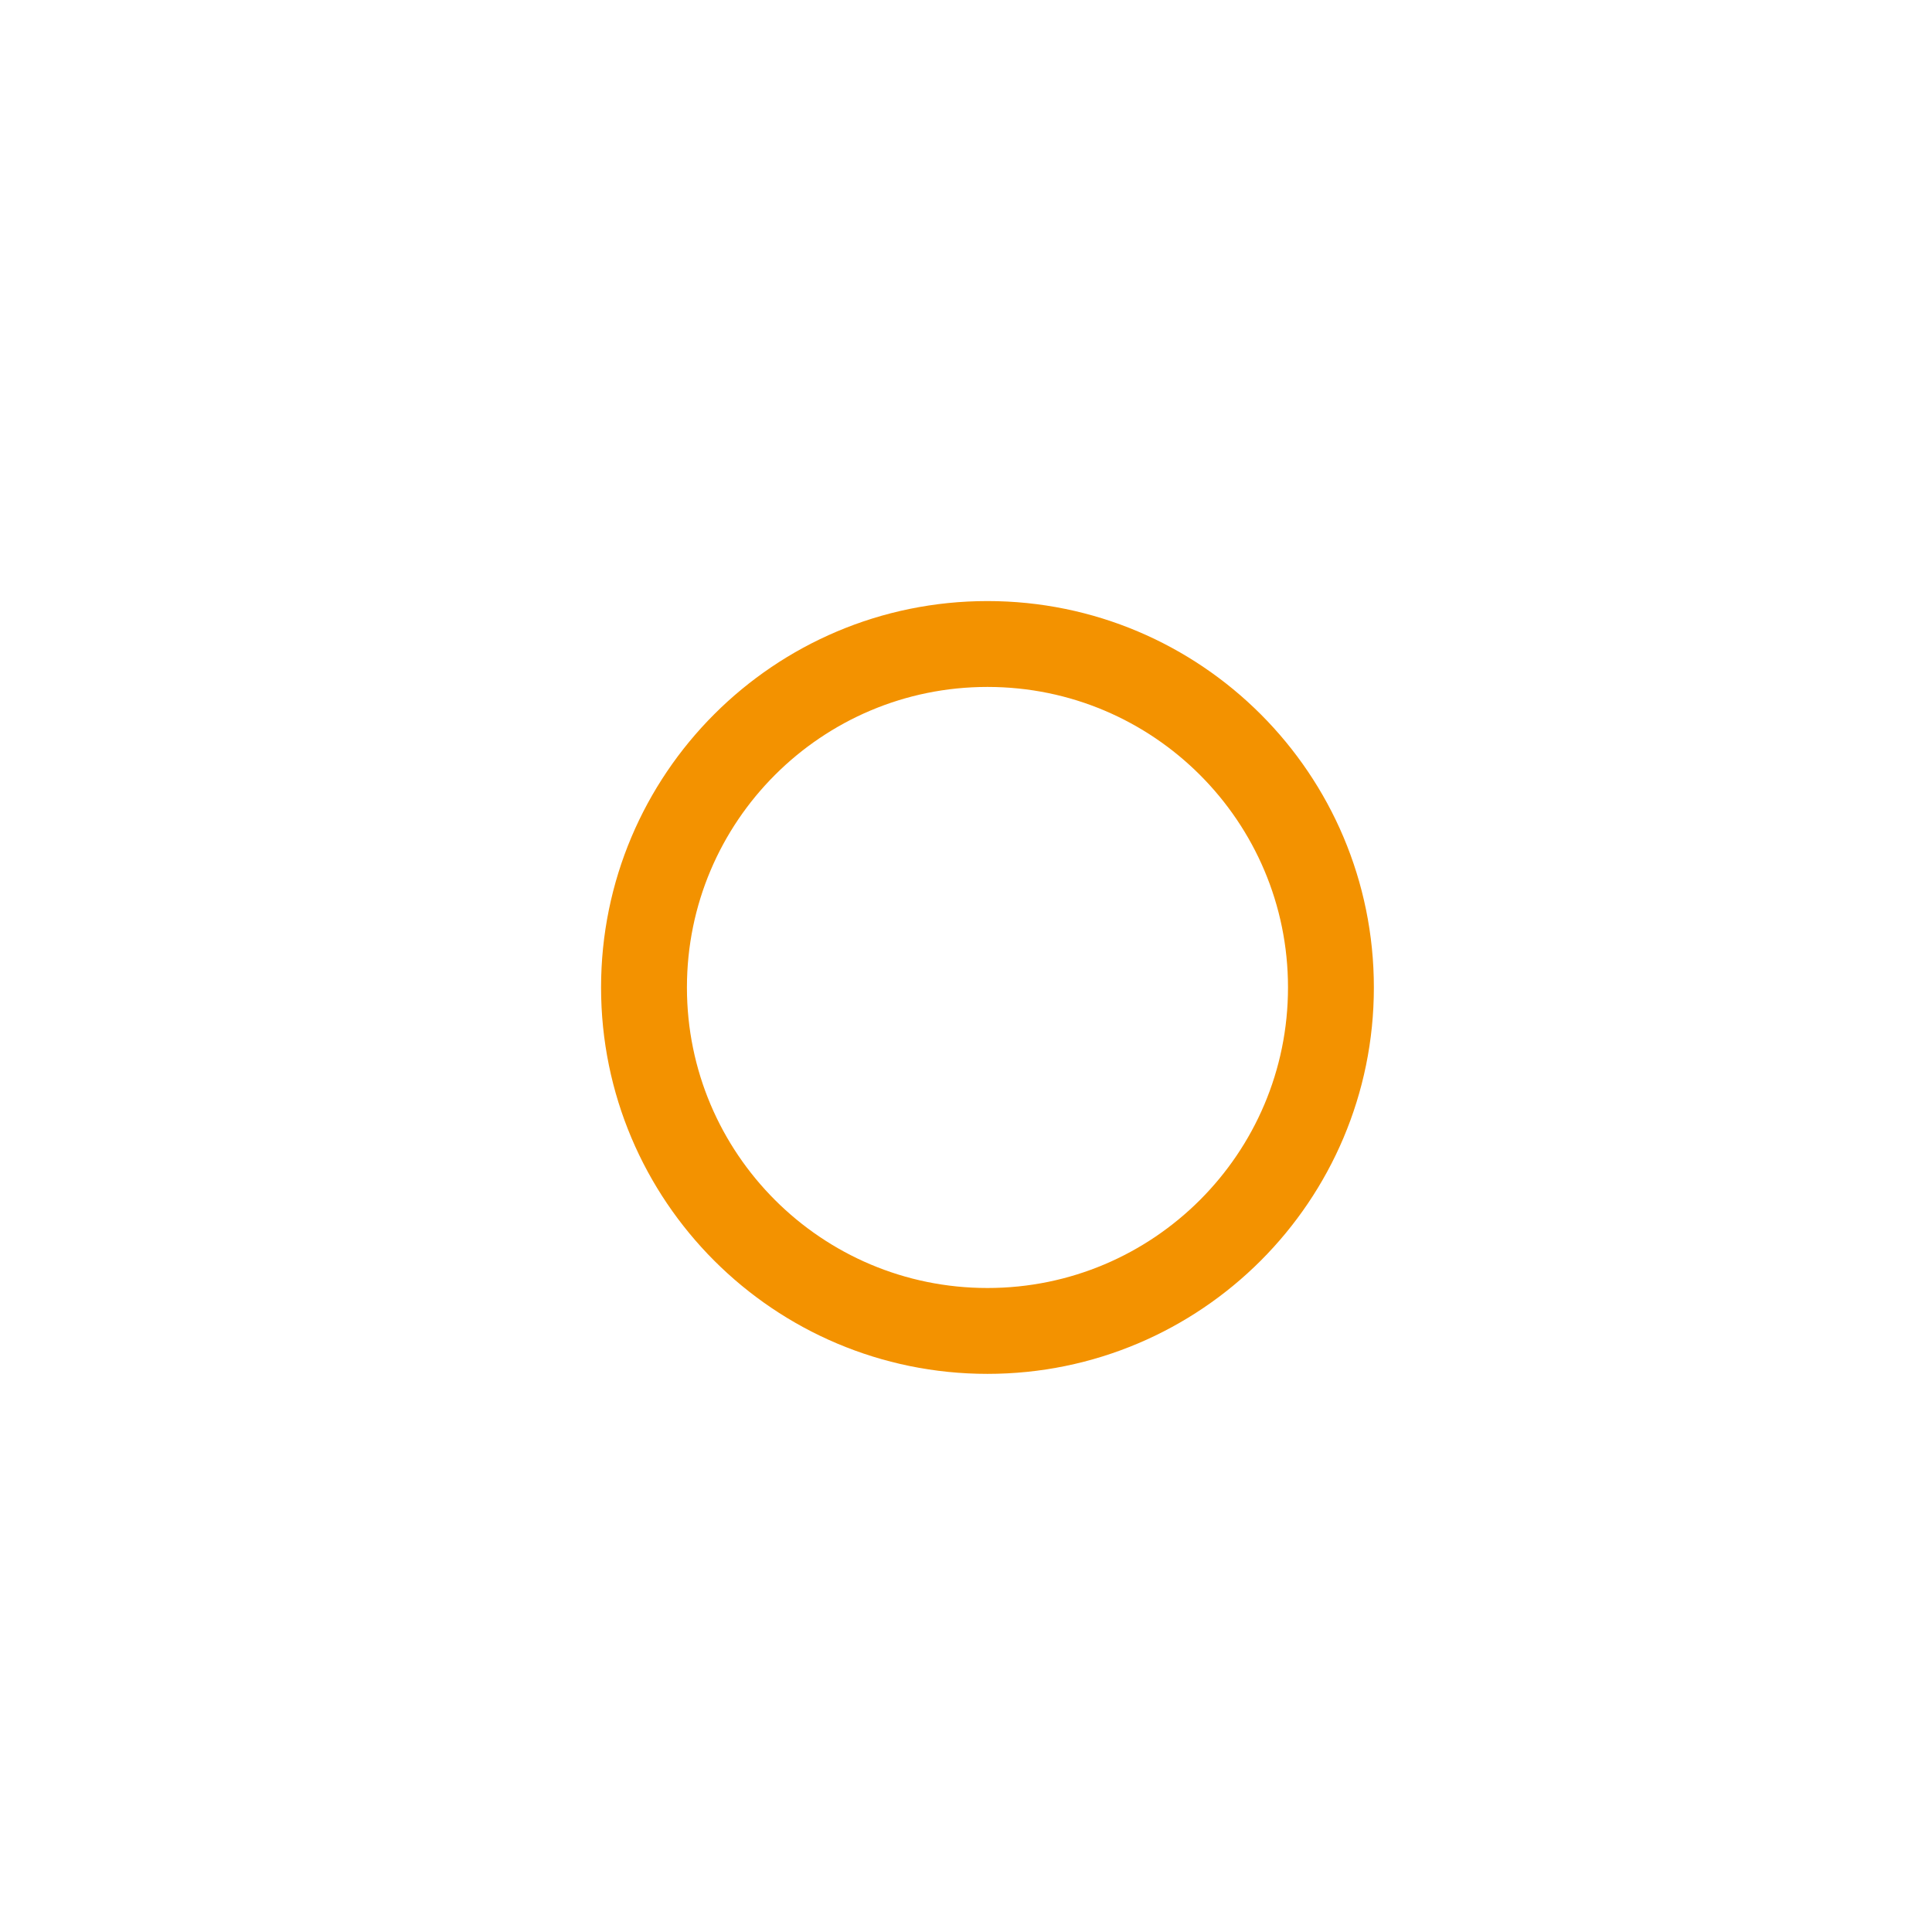
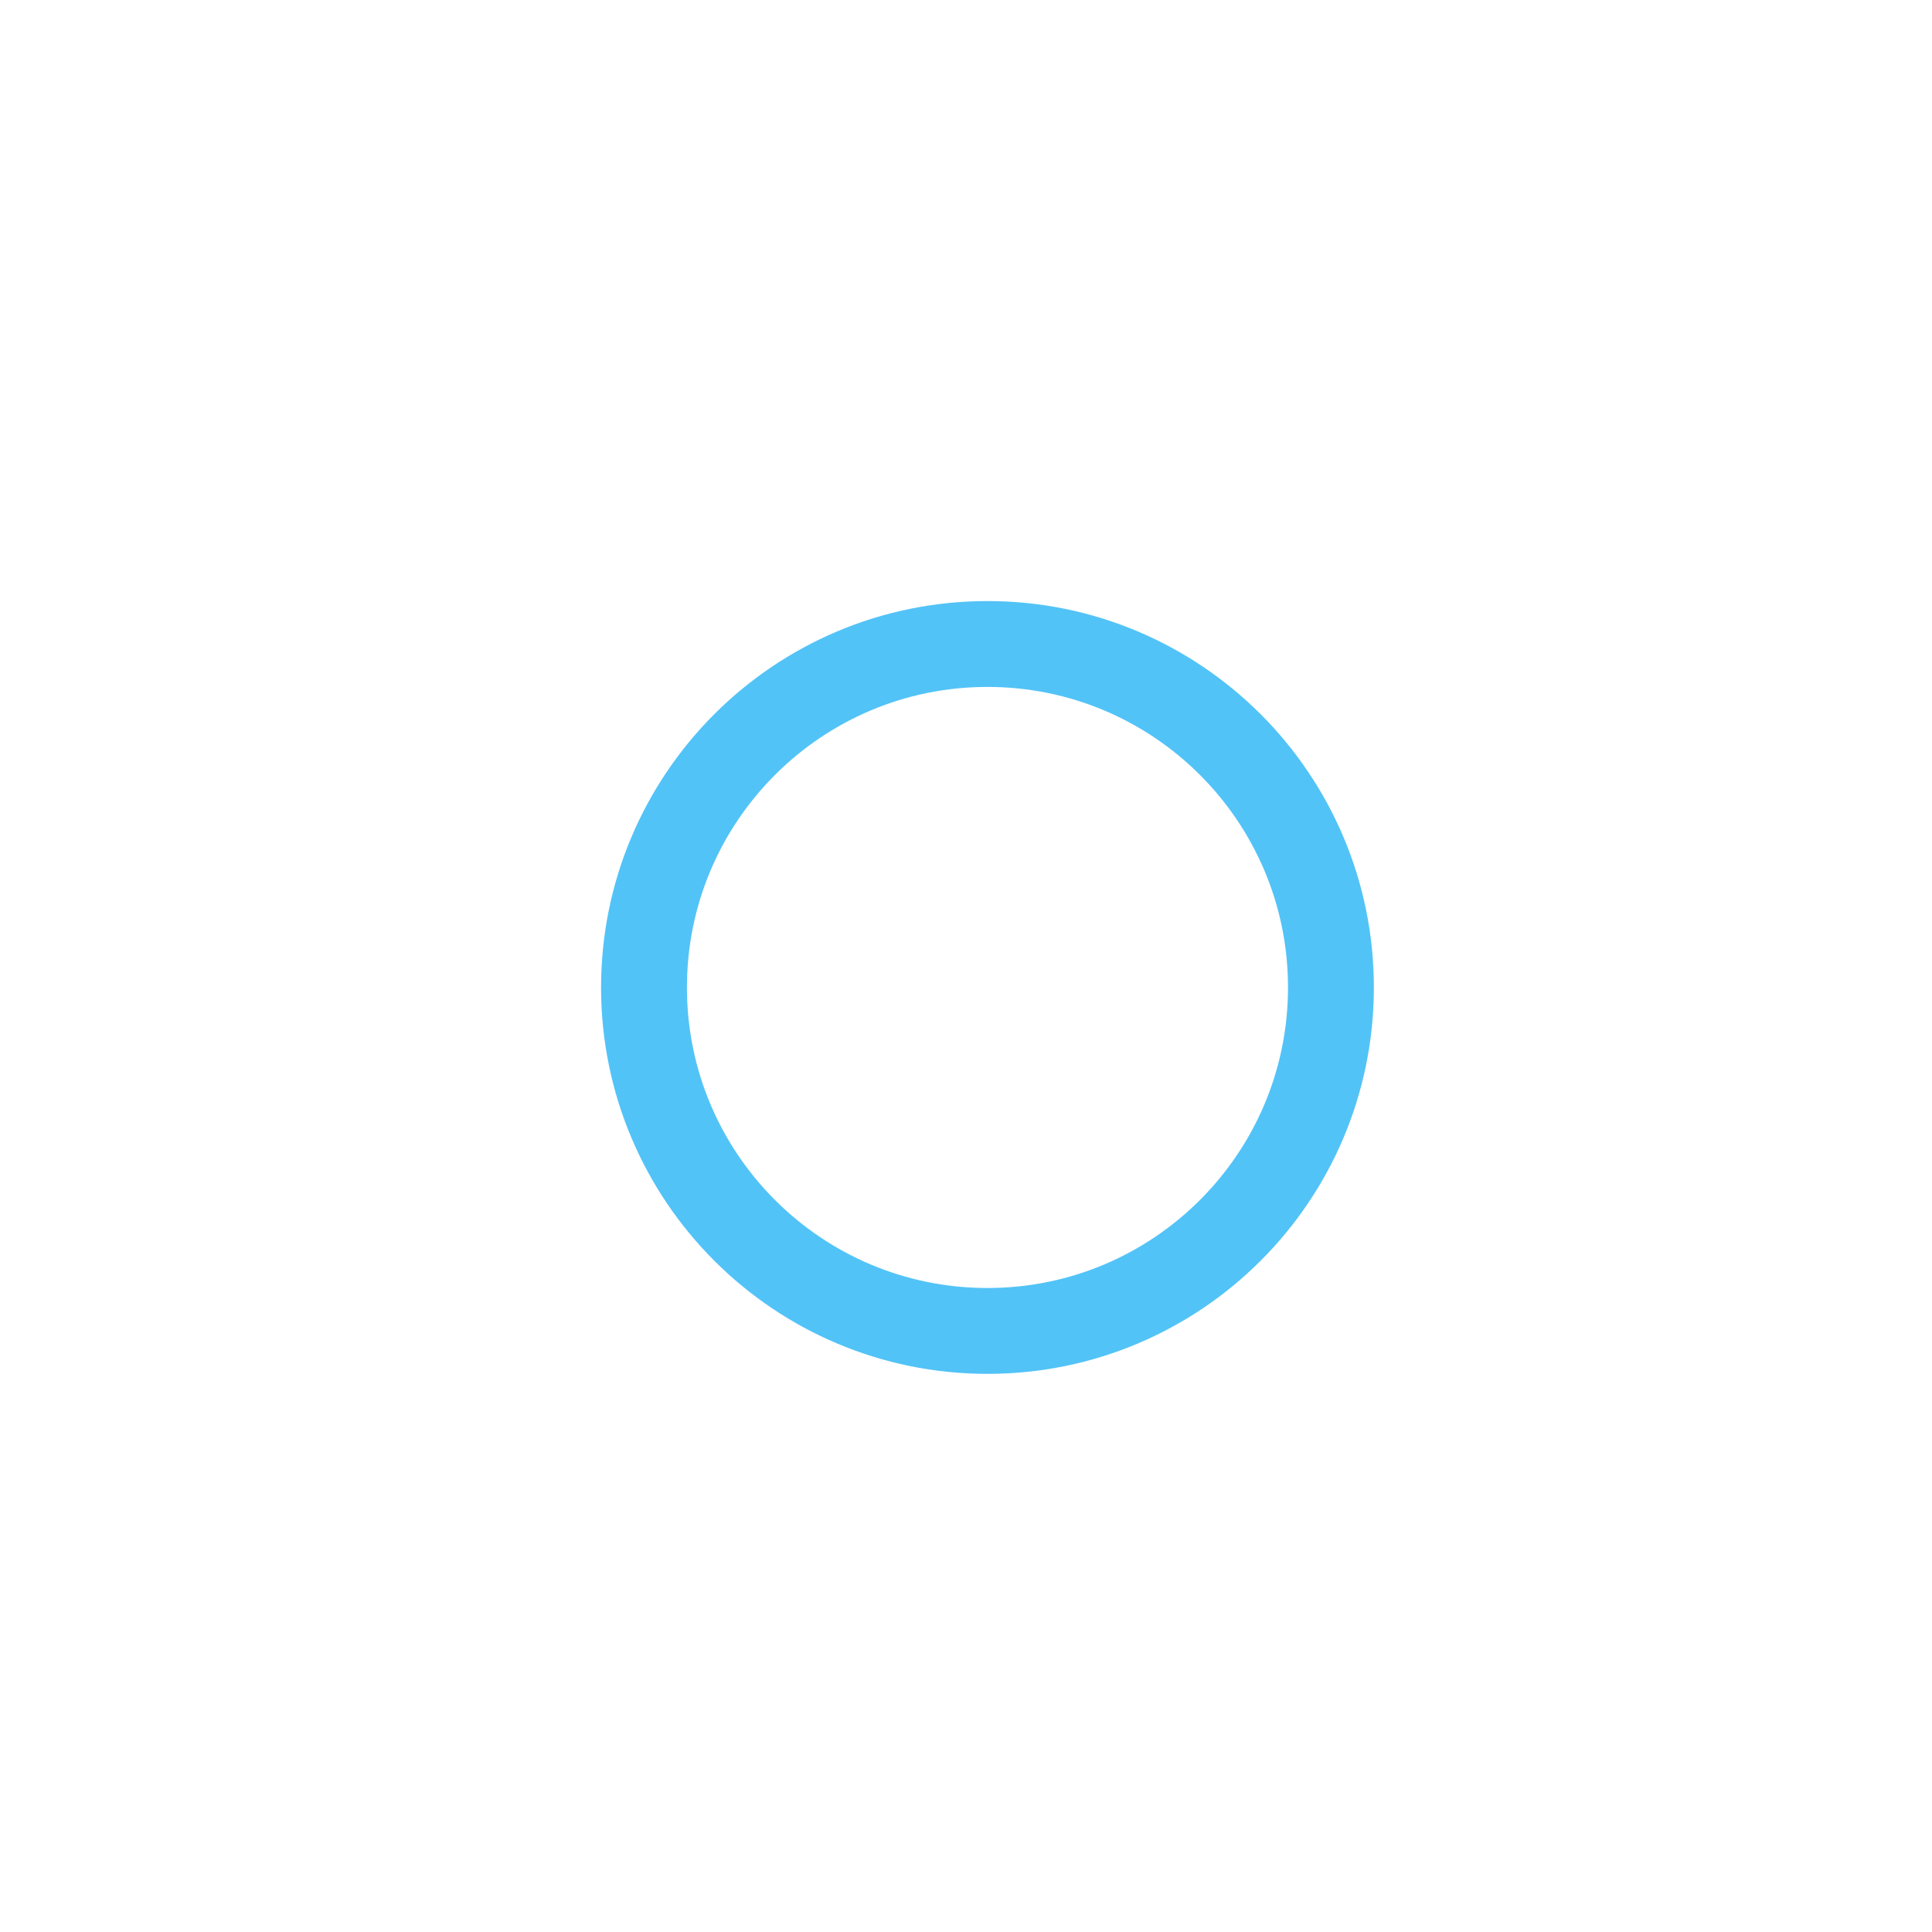
- <svg xmlns="http://www.w3.org/2000/svg" width="45" height="45" viewBox="0 0 45 45" stroke="#F39200">
+ <svg xmlns="http://www.w3.org/2000/svg" width="45" height="45" viewBox="0 0 45 45" stroke="#52C3F7">
  <g fill="none" fill-rule="evenodd" transform="translate(1 1)" stroke-width="2">
    <circle cx="22" cy="22" r="6" stroke-opacity="0">
      <animate attributeName="r" begin="1.5s" dur="3s" values="6;22" calcMode="linear" repeatCount="indefinite" />
      <animate attributeName="stroke-opacity" begin="1.5s" dur="3s" values="1;0" calcMode="linear" repeatCount="indefinite" />
      <animate attributeName="stroke-width" begin="1.5s" dur="3s" values="2;0" calcMode="linear" repeatCount="indefinite" />
    </circle>
    <circle cx="22" cy="22" r="6" stroke-opacity="0">
      <animate attributeName="r" begin="3s" dur="3s" values="6;22" calcMode="linear" repeatCount="indefinite" />
      <animate attributeName="stroke-opacity" begin="3s" dur="3s" values="1;0" calcMode="linear" repeatCount="indefinite" />
      <animate attributeName="stroke-width" begin="3s" dur="3s" values="2;0" calcMode="linear" repeatCount="indefinite" />
    </circle>
    <circle cx="22" cy="22" r="8">
      <animate attributeName="r" begin="0s" dur="1.5s" values="6;1;2;3;4;5;6" calcMode="linear" repeatCount="indefinite" />
    </circle>
  </g>
</svg>
